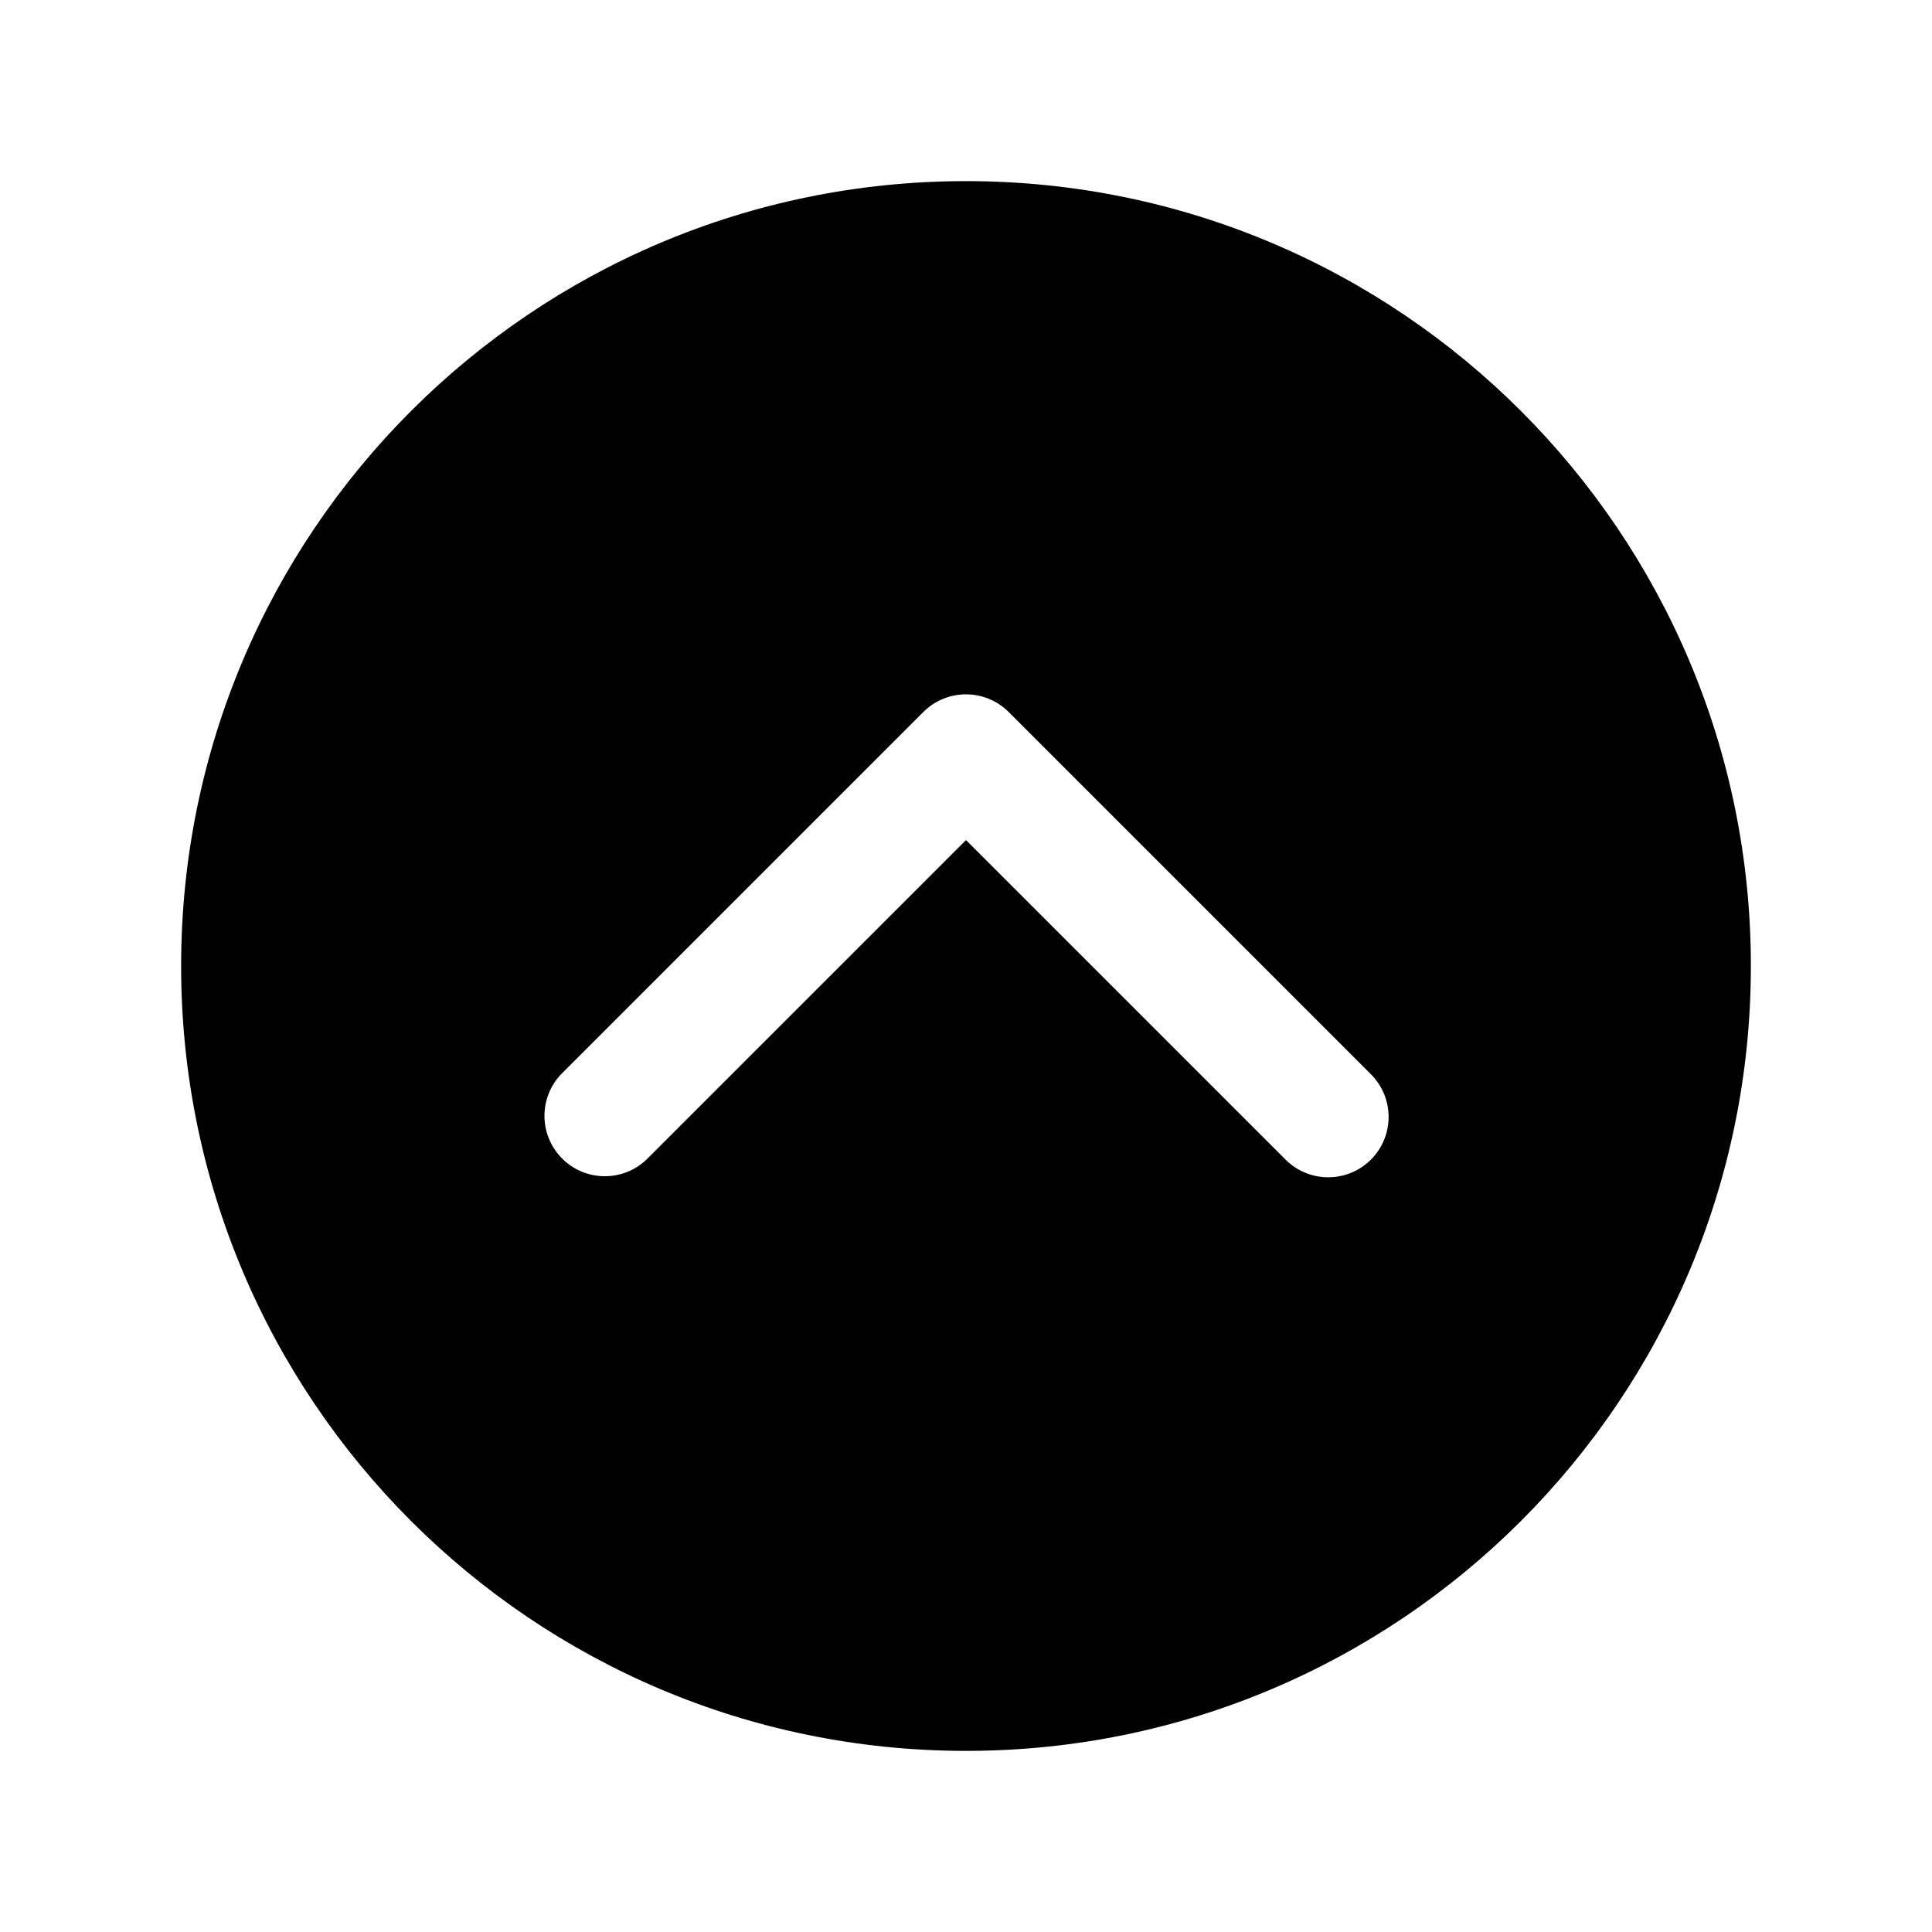
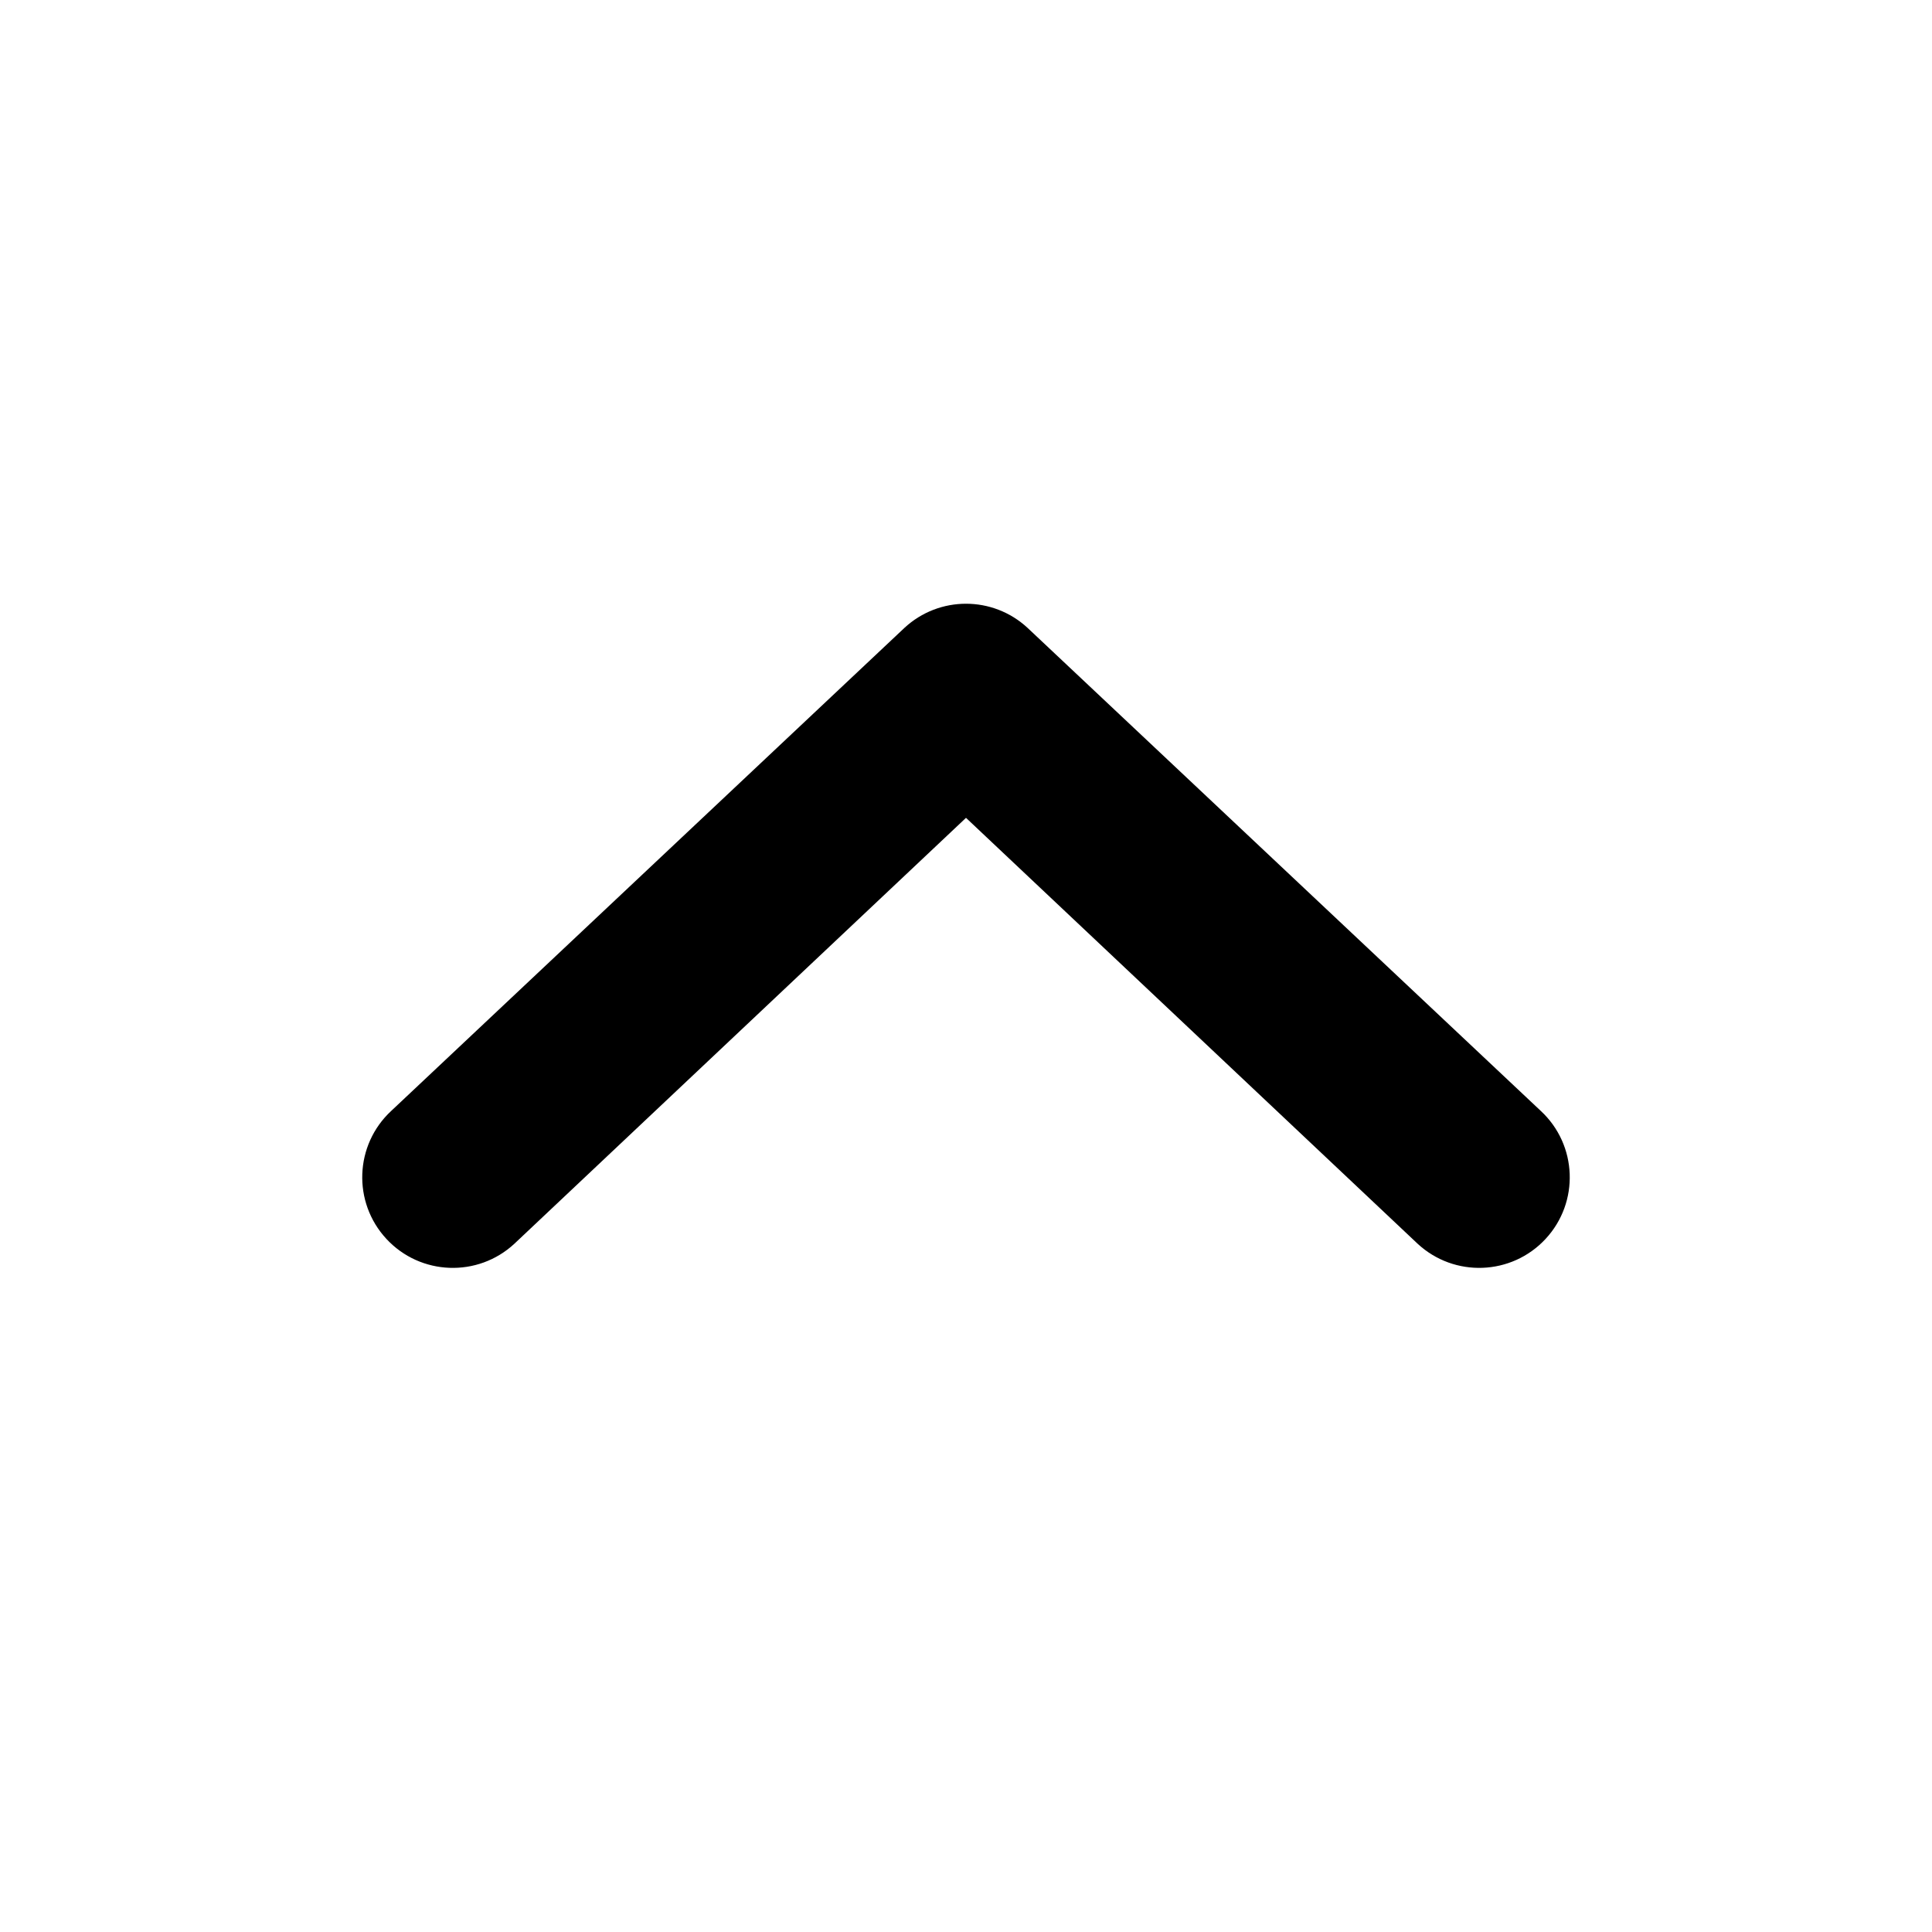
- <svg xmlns="http://www.w3.org/2000/svg" viewBox="0 0 512 512">
-   <path d="M256 48C141.13 48 48 141.13 48 256s93.13 208 208 208s208-93.13 208-208S370.87 48 256 48zm107.31 259.31a16 16 0 0 1-22.62 0L256 222.63l-84.69 84.68a16 16 0 0 1-22.62-22.62l96-96a16 16 0 0 1 22.62 0l96 96a16 16 0 0 1 0 22.62z" fill="currentColor" />
+ <svg xmlns="http://www.w3.org/2000/svg" viewBox="0 0 16 16">
+   <g fill="none">
+     <path d="M3.2 10.26a.75.75 0 0 0 1.06.04L8 6.773l3.74 3.527a.75.75 0 1 0 1.02-1.1l-4.25-4a.75.75 0 0 0-1.02 0l-4.25 4a.75.75 0 0 0-.04 1.06z" fill="currentColor" />
+   </g>
</svg>
